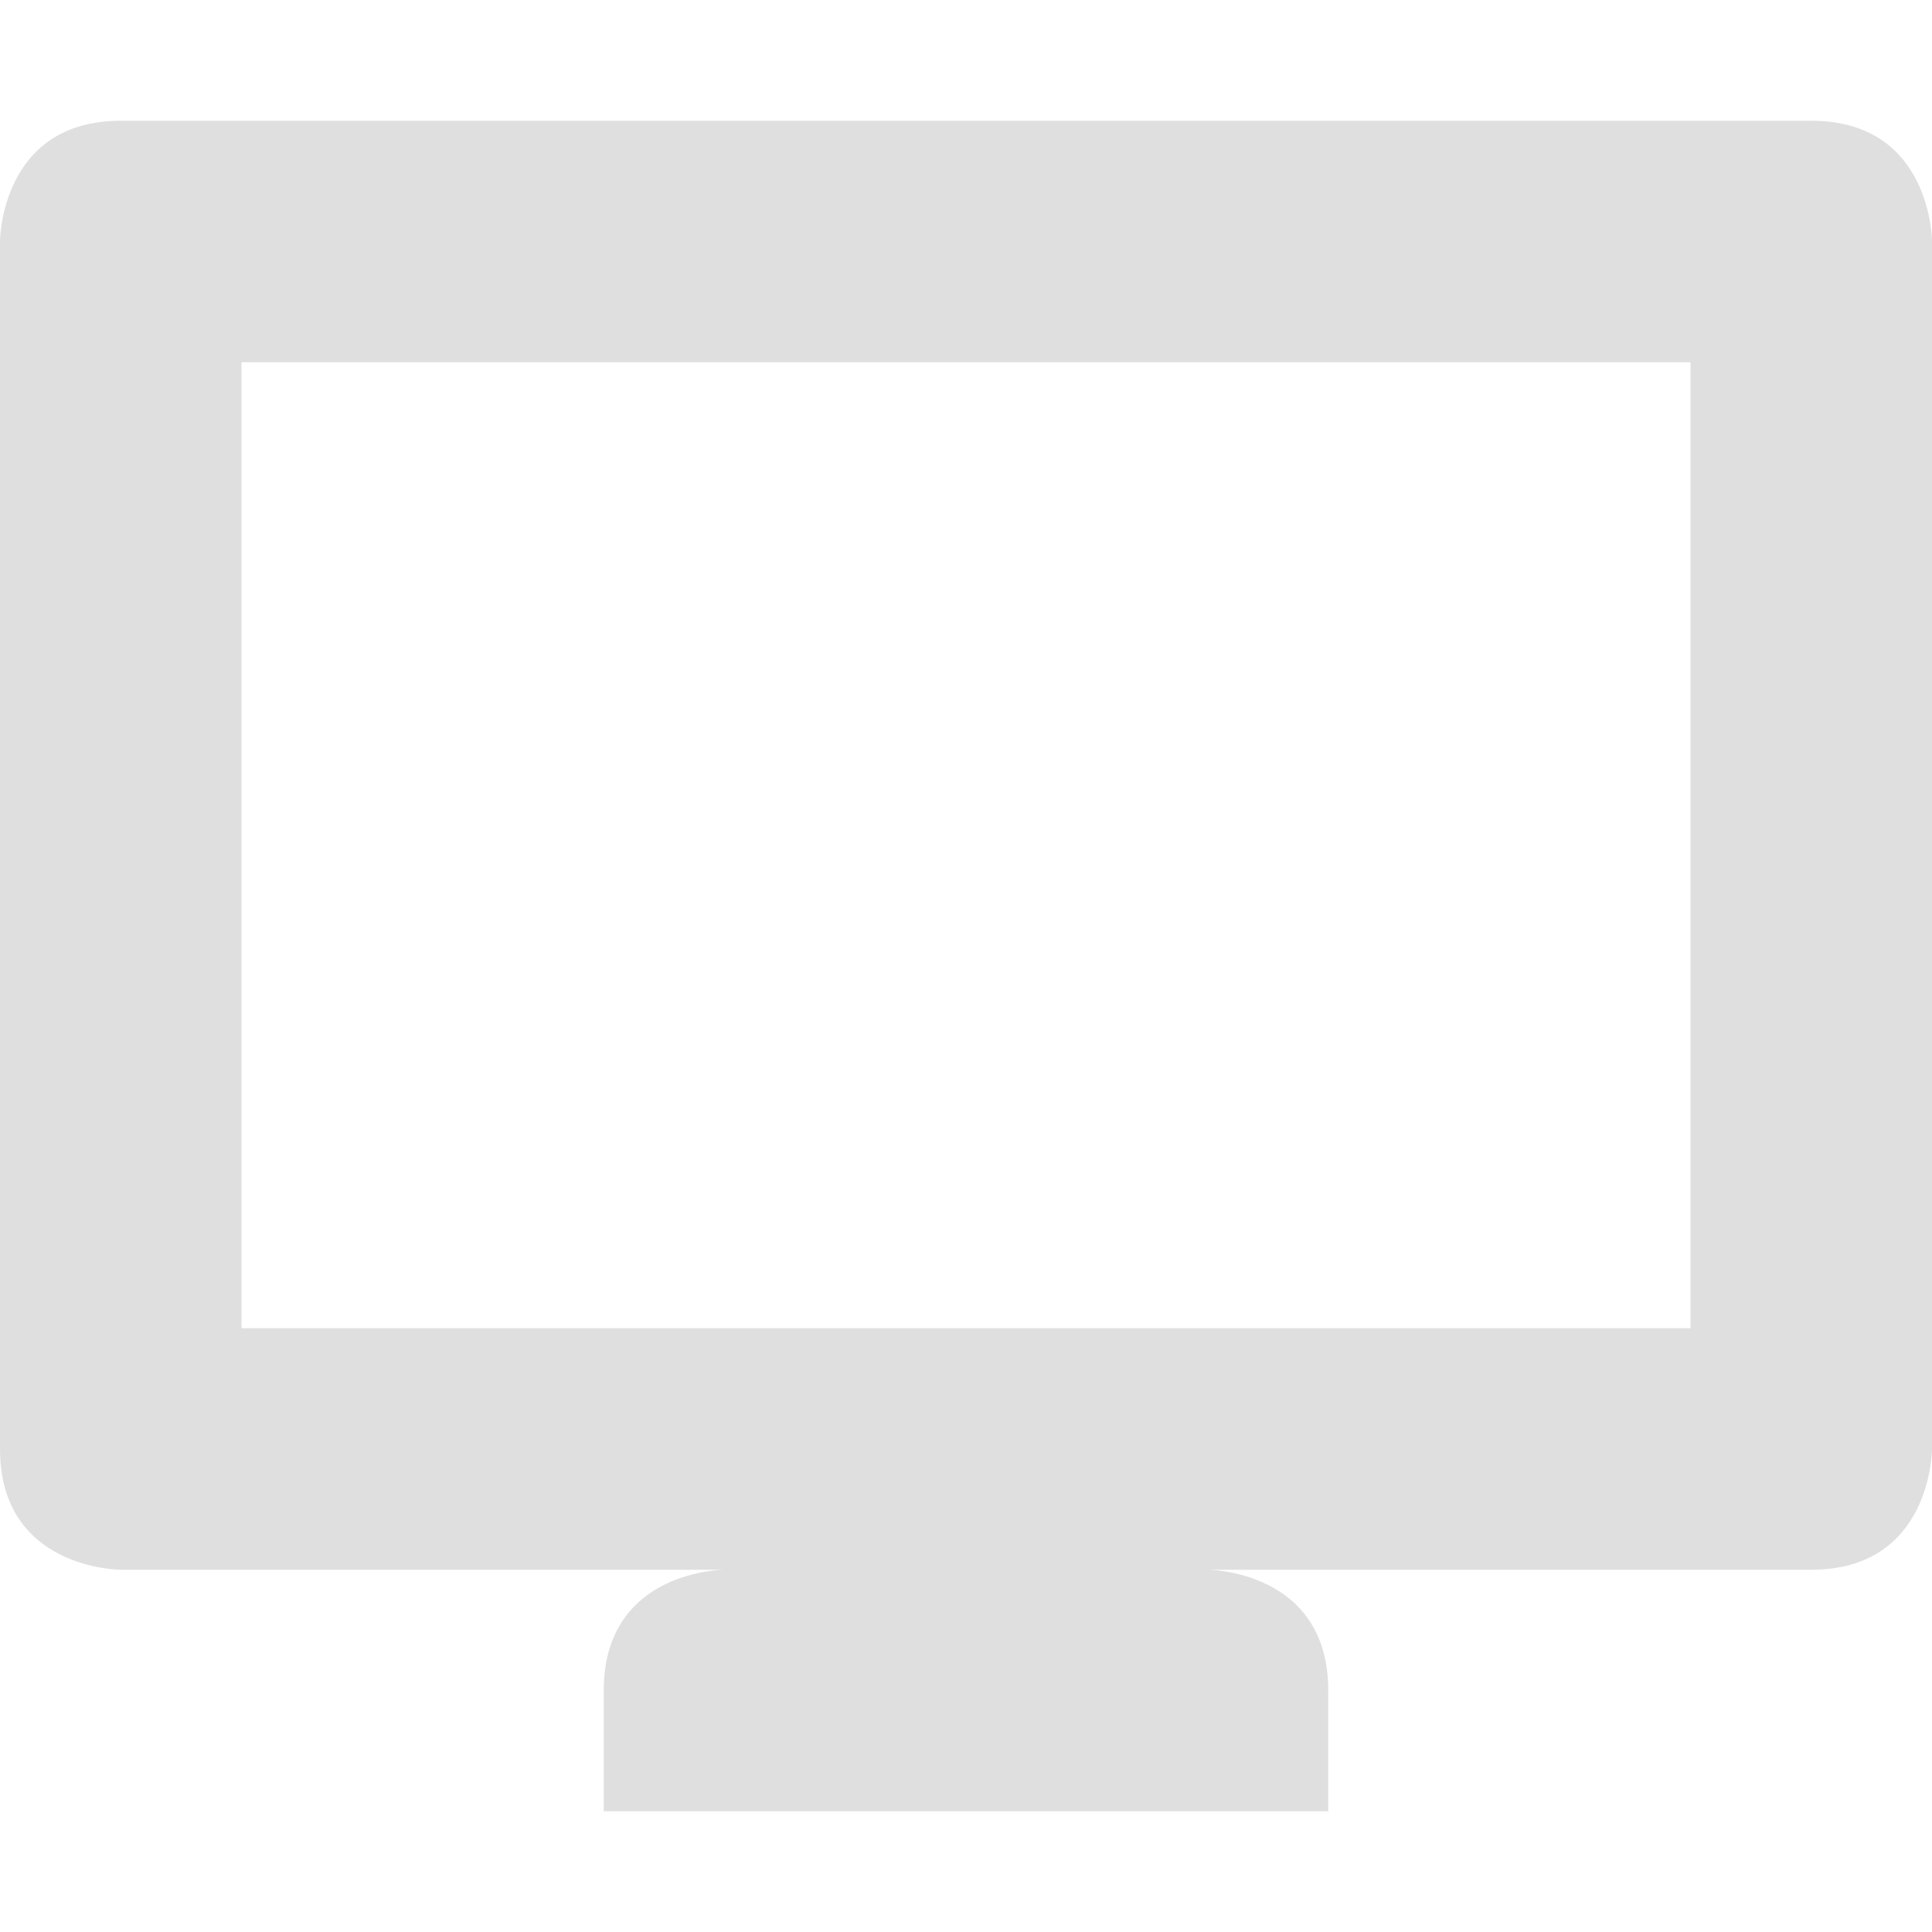
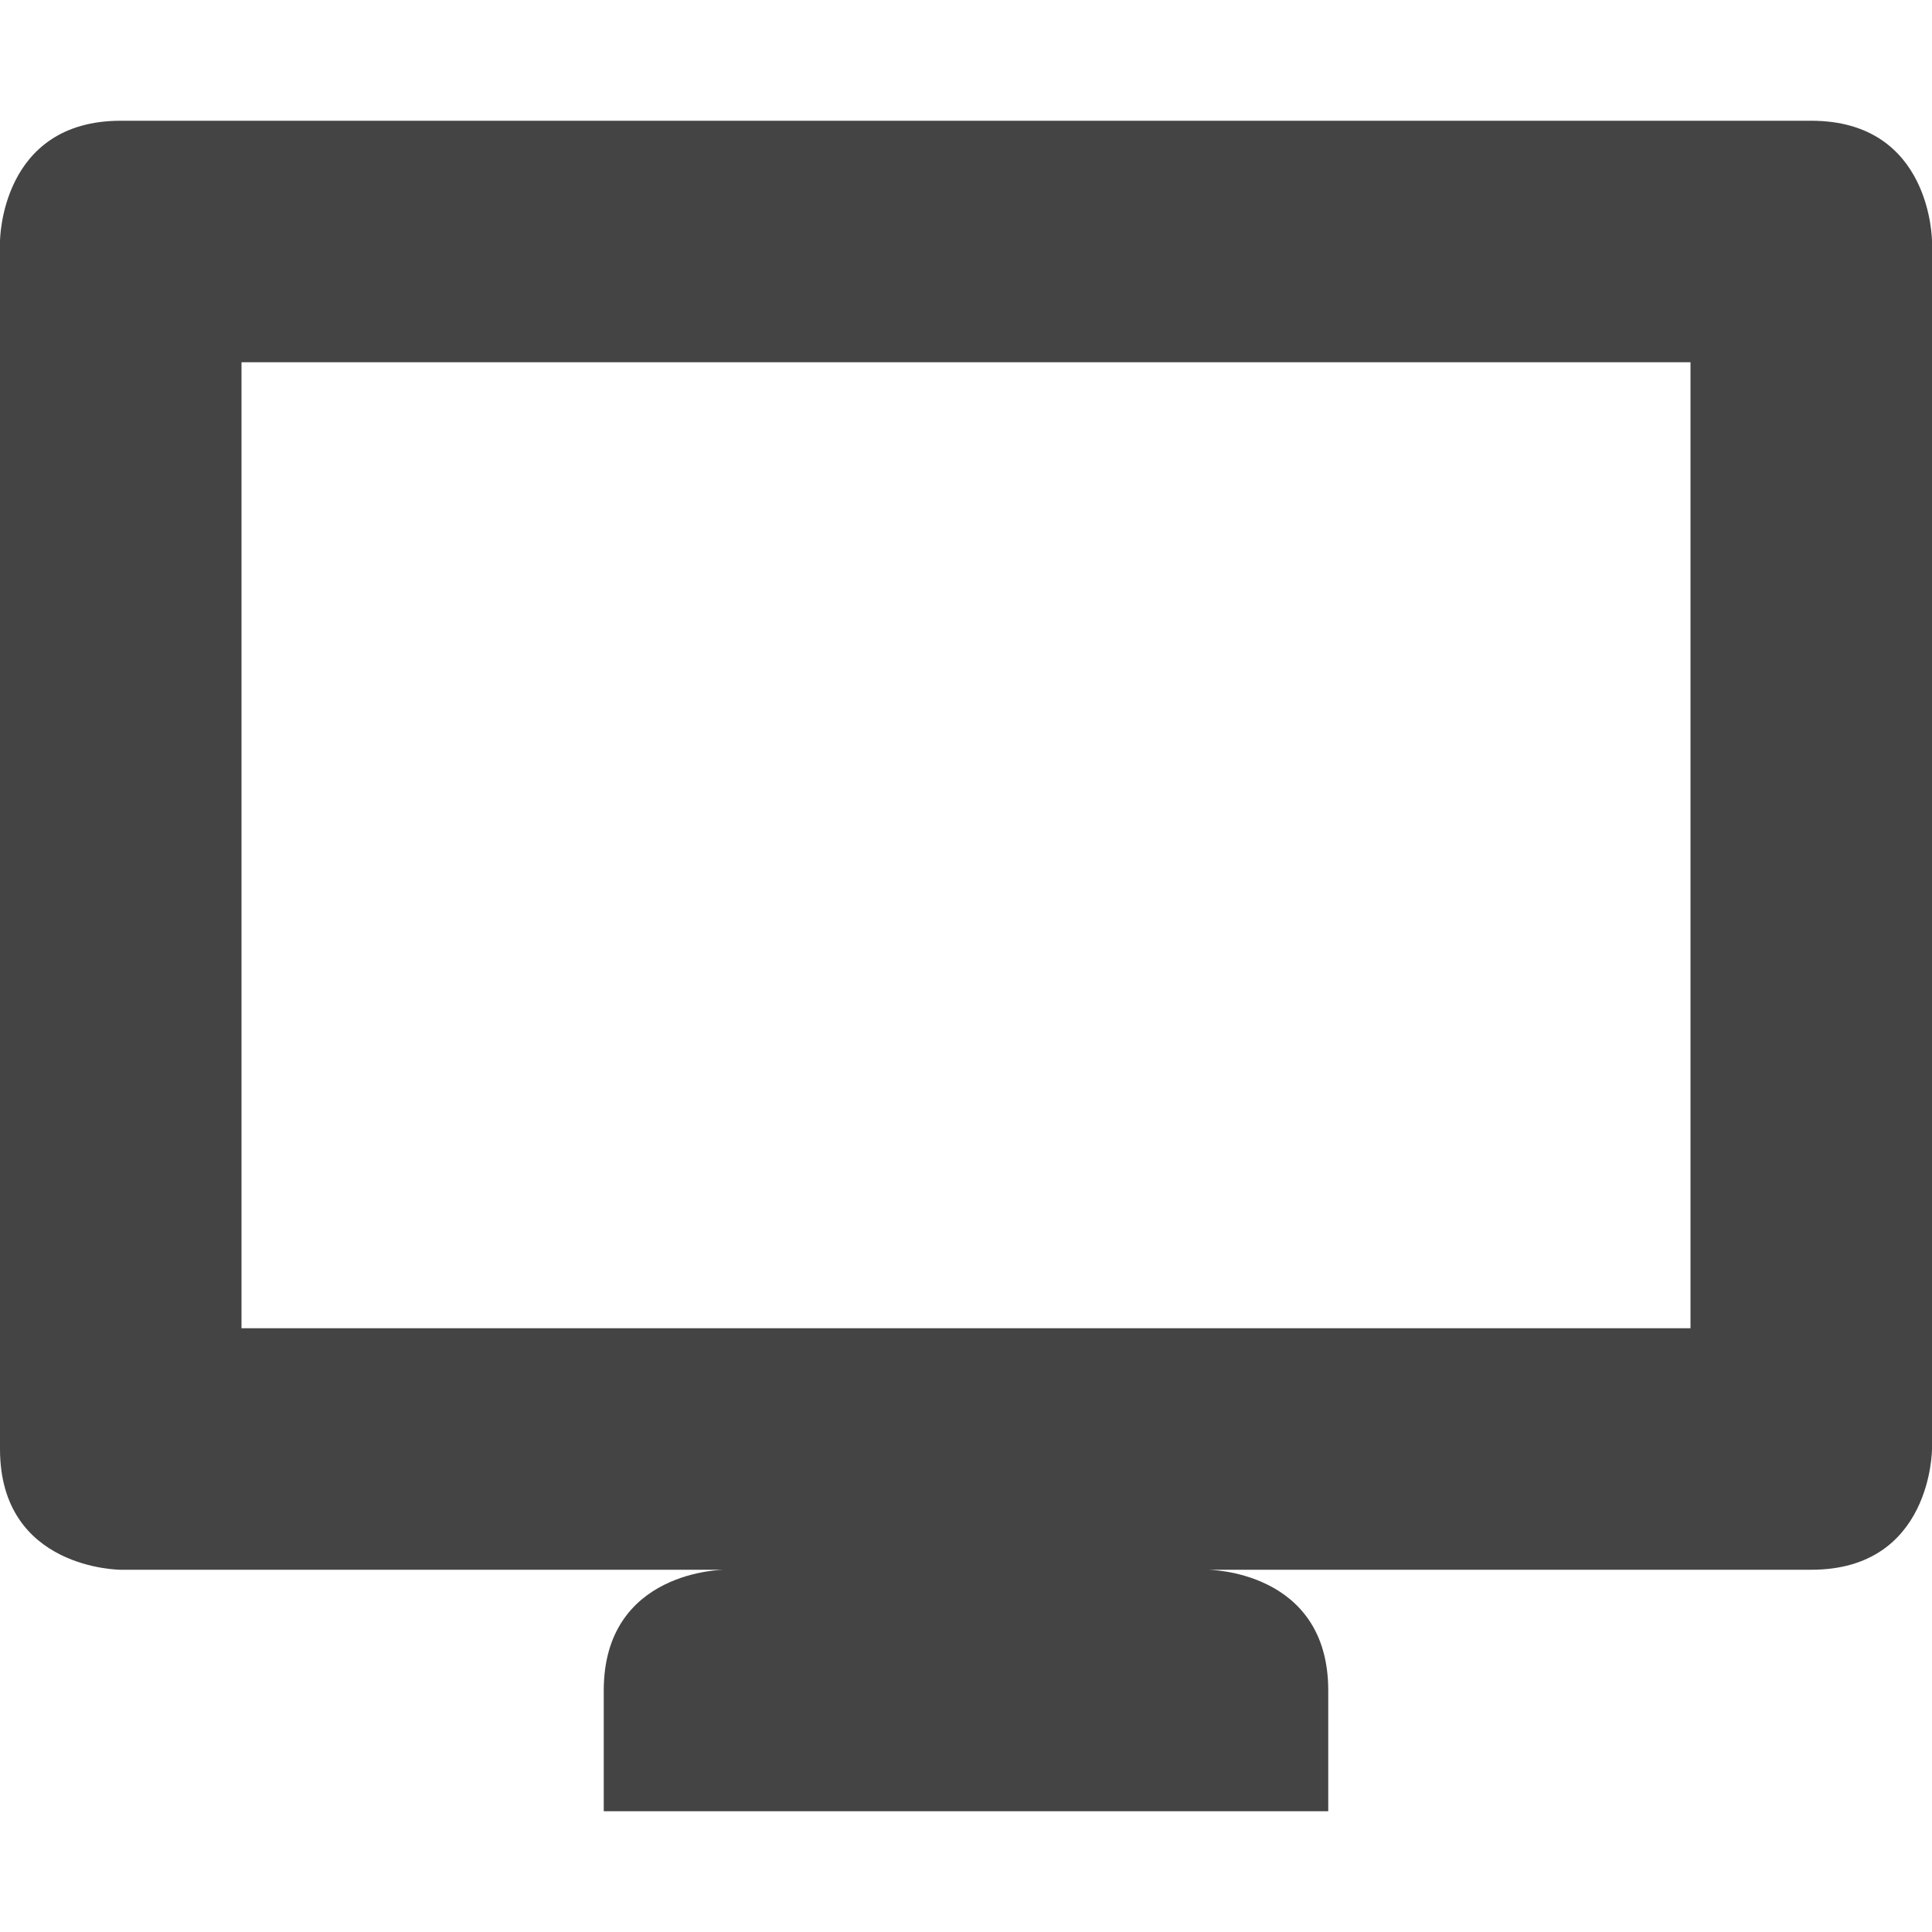
- <svg xmlns="http://www.w3.org/2000/svg" width="16" height="16" version="1.1">
-   <path style="fill:#dfdfdf" d="M 15,1 C 16,1 16,2 16,2 V 12 C 16,12 16,13 15,13 H 1 C 1,13 0,13 0,12 V 2 C 0,2 0,1 1,1 Z M 14,3 H 2 V 11 H 14 Z M 11,14 V 15 H 5 V 14 C 5,13 6,13 6,13 H 10 C 10,13 11,13 11,14 Z" />
+ <svg xmlns="http://www.w3.org/2000/svg" height="16" version="1.1" width="16">
+   <defs>
+     <style id="current-color-scheme" type="text/css">
+    .ColorScheme-Text { color:#444444; }
+     .ColorScheme-Highlight { color:#4285f4; }
+     .ColorScheme-NeutralText { color:#ff9800; }
+     .ColorScheme-PositiveText { color:#4caf50; }
+     .ColorScheme-NegativeText { color:#f44336; }
+   </style>
+   </defs>
+   <path class="ColorScheme-Text" d="M 15,1 C 16,1 16,2 16,2 V 12 C 16,12 16,13 15,13 H 1 C 1,13 0,13 0,12 V 2 C 0,2 0,1 1,1 Z M 14,3 H 2 V 11 H 14 Z M 11,14 V 15 H 5 V 14 C 5,13 6,13 6,13 H 10 C 10,13 11,13 11,14 Z" style="fill:currentColor" />
</svg>
